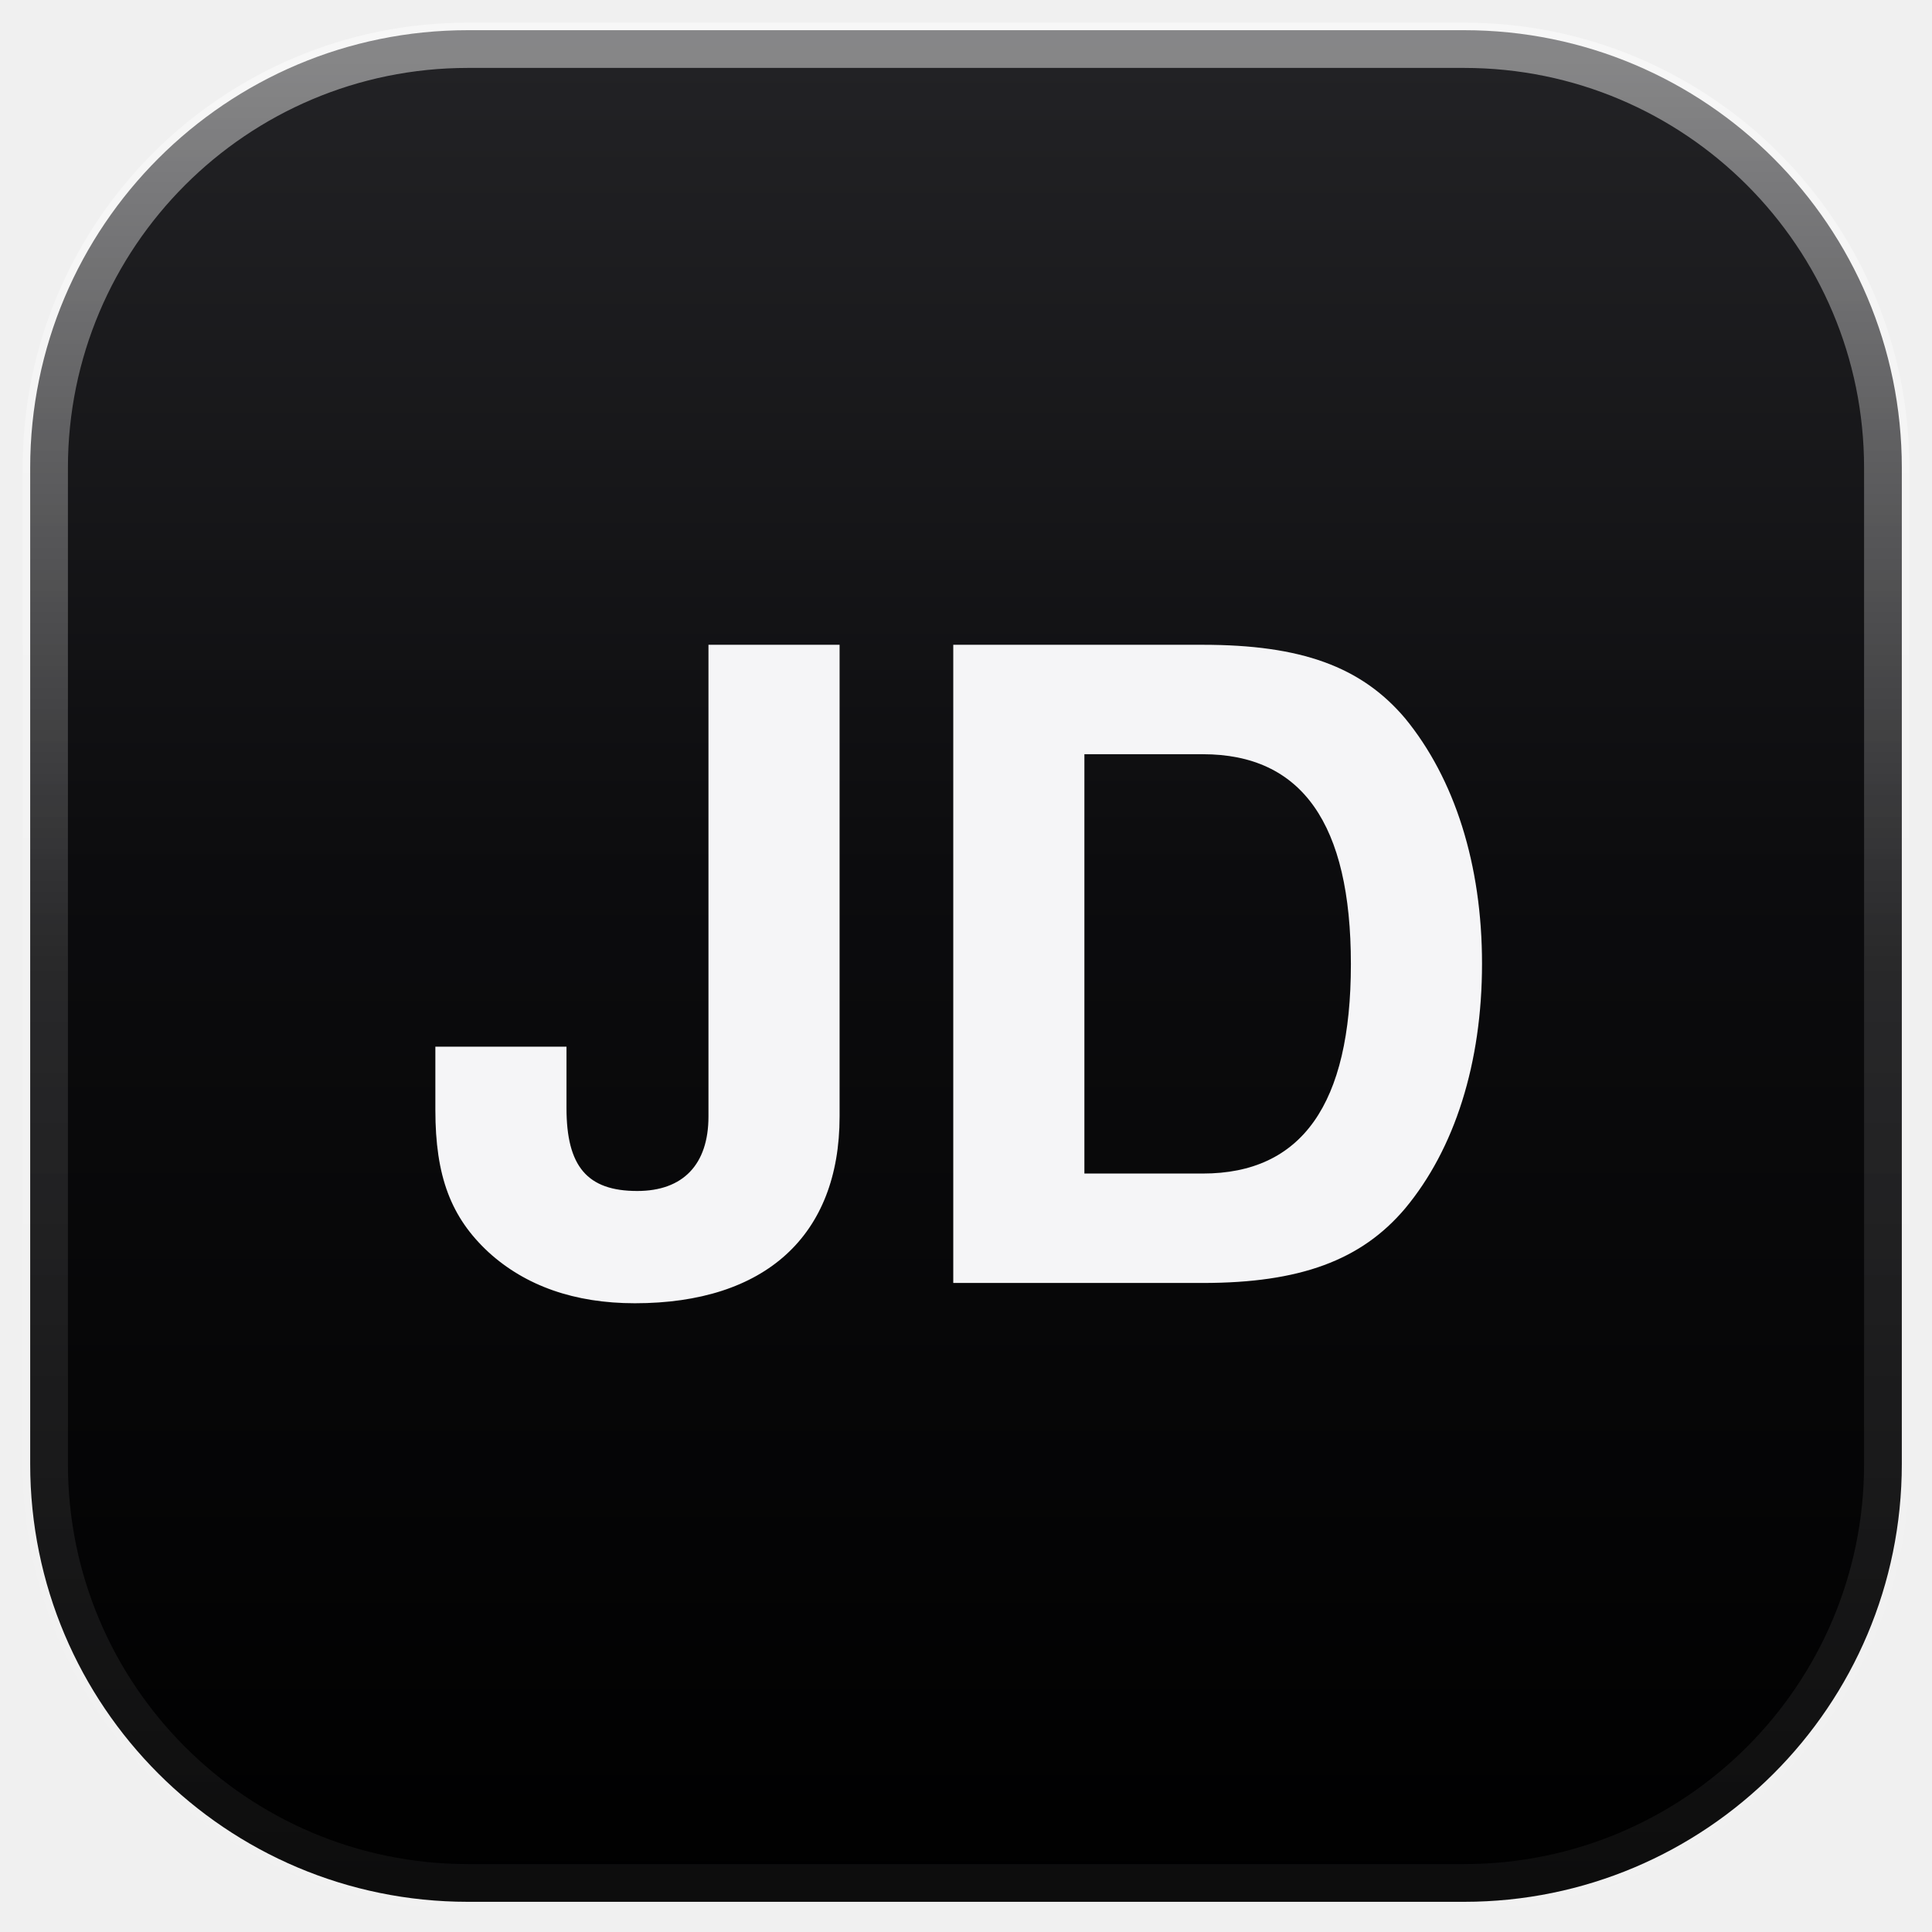
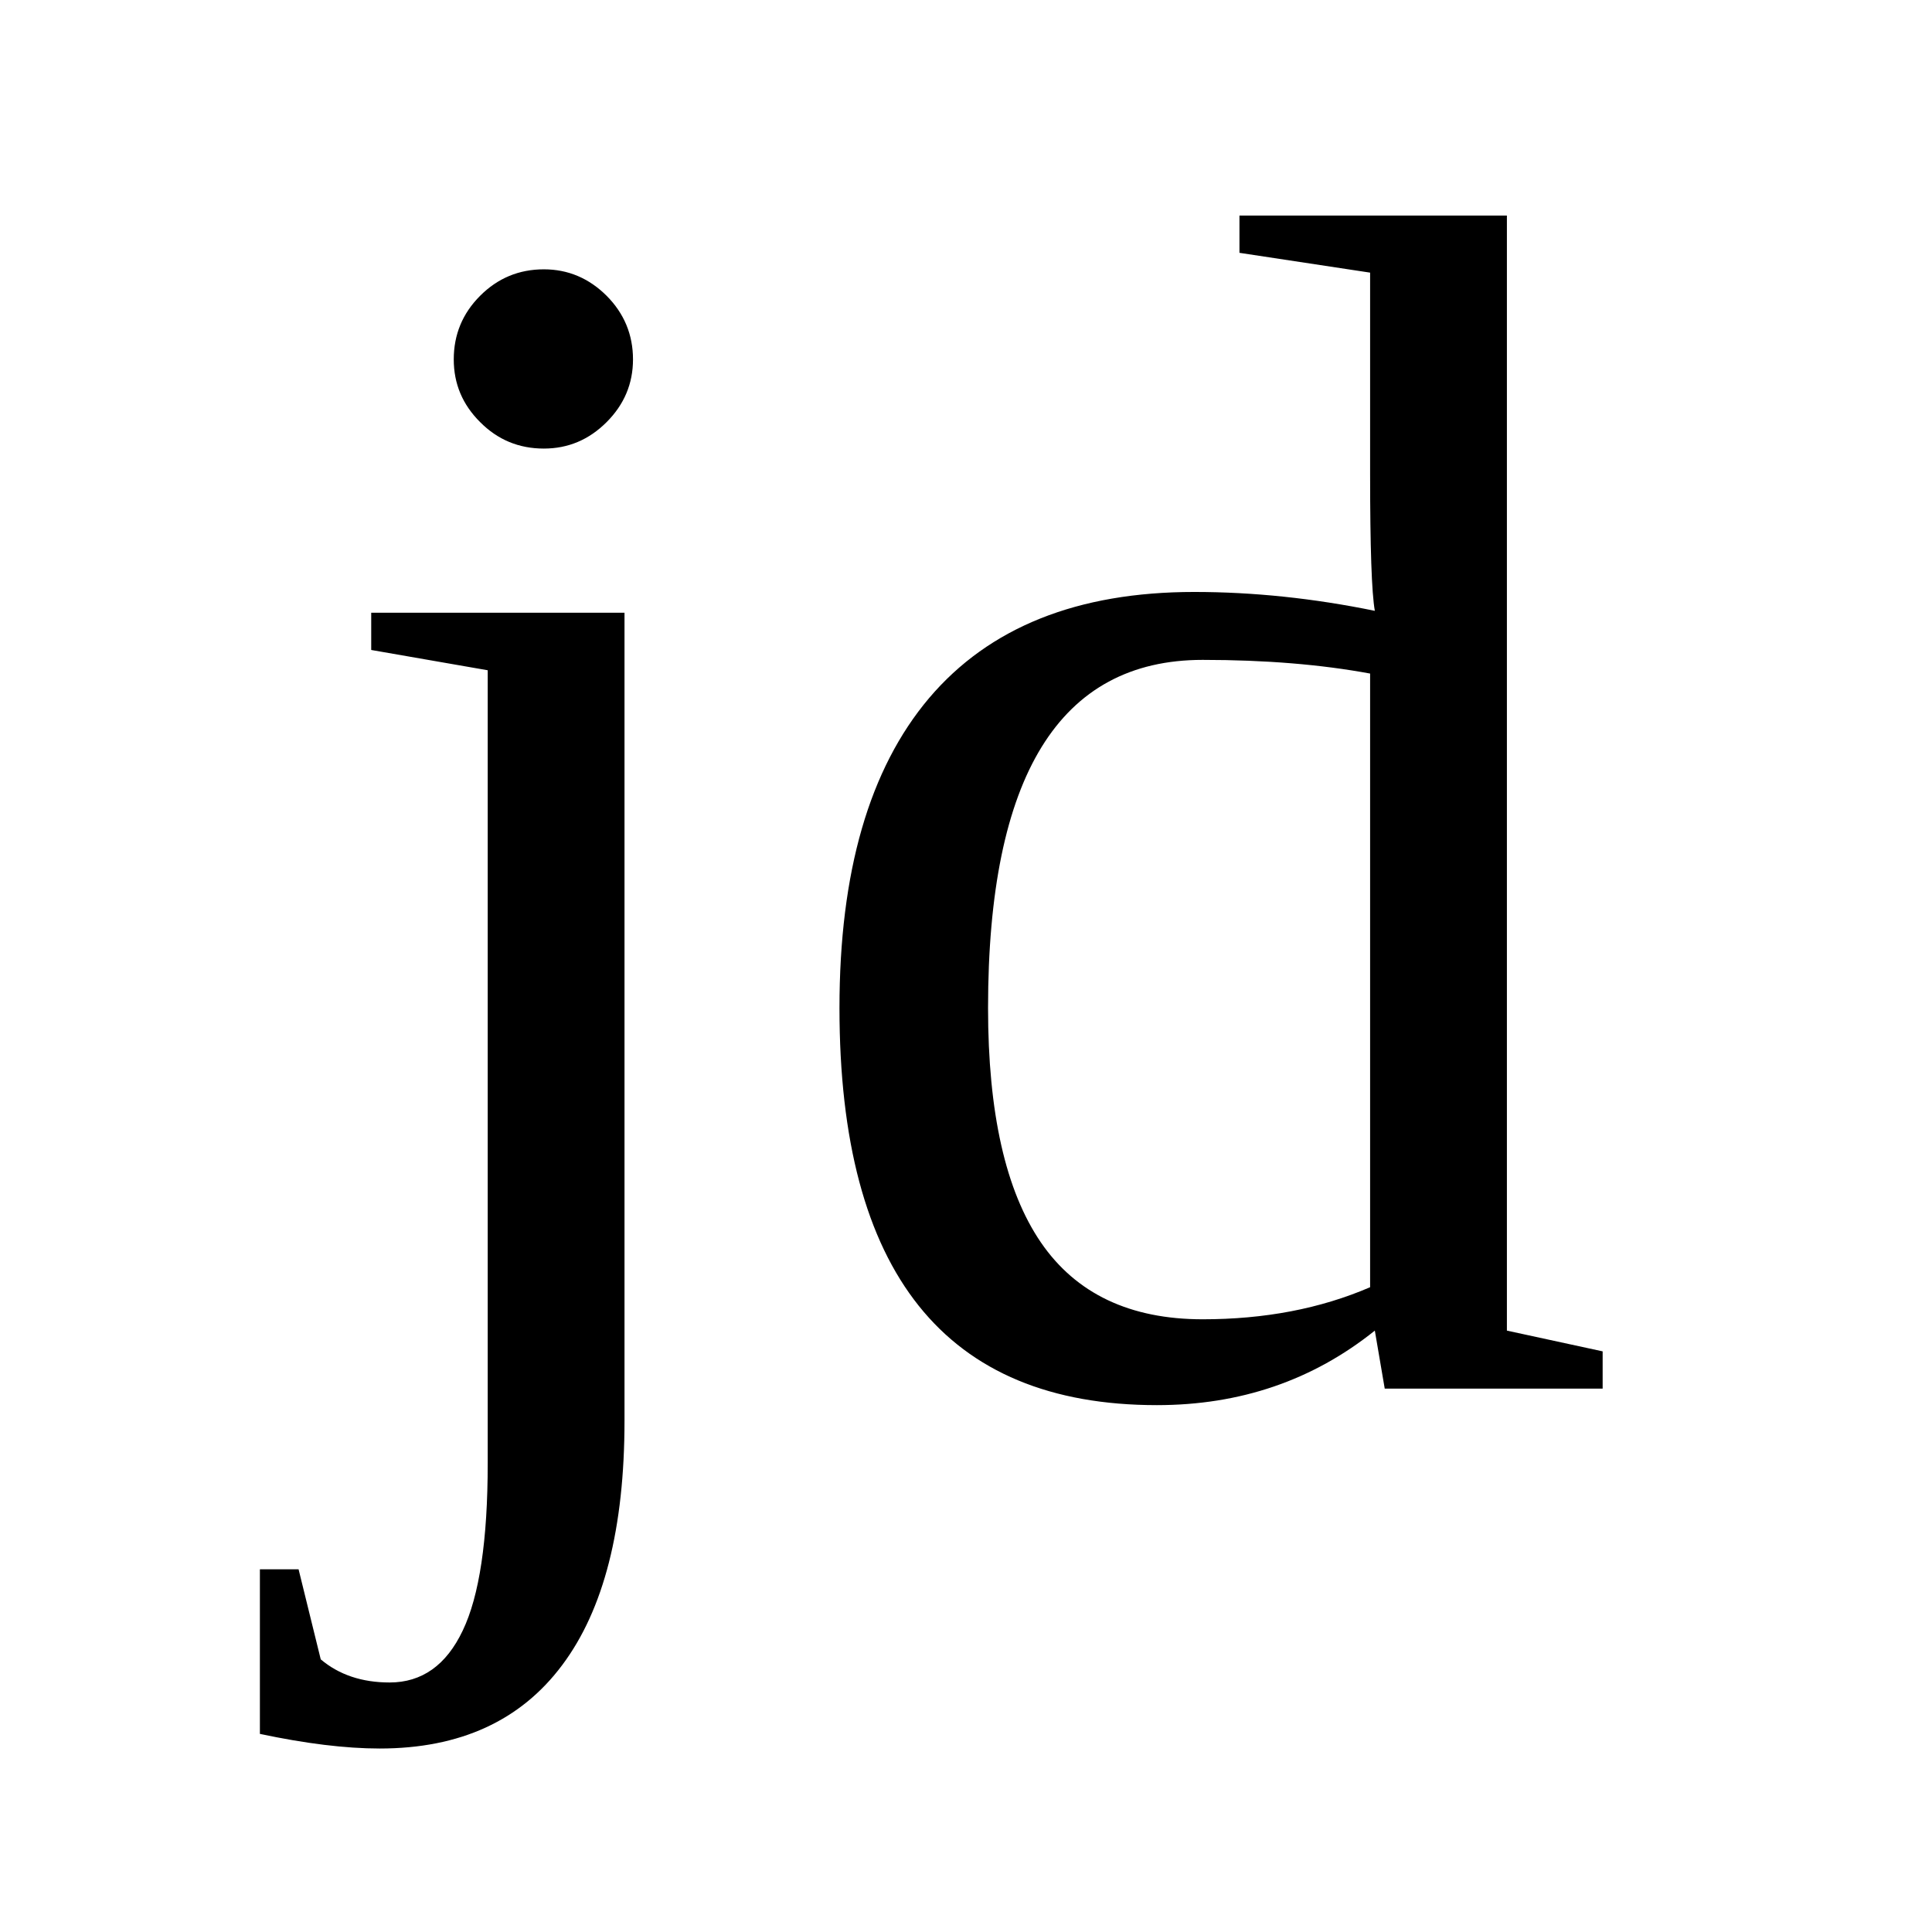
<svg xmlns="http://www.w3.org/2000/svg" viewBox="0 0 64 64">
-   <defs>
-     <linearGradient id="g" x1="0" y1="0" x2="0" y2="1">
-       <stop offset="0" stop-color="#232326" />
-       <stop offset="0.45" stop-color="#0c0c0e" />
-       <stop offset="1" stop-color="#000000" />
-     </linearGradient>
-     <linearGradient id="e" x1="0" y1="0" x2="0" y2="1">
-       <stop offset="0" stop-color="#ffffff" stop-opacity="0.45" />
-       <stop offset="0.5" stop-color="#ffffff" stop-opacity="0.12" />
-       <stop offset="1" stop-color="#ffffff" stop-opacity="0.05" />
-     </linearGradient>
-   </defs>
-   <rect x="1" y="1" width="62" height="62" rx="14.5" fill="url(#g)" />
-   <rect x="1.5" y="1.5" width="61" height="61" rx="14" fill="none" stroke="url(#e)" stroke-width="1.5" />
-   <text x="32" y="42.5" text-anchor="middle" font-family="Helvetica Neue, Helvetica, Arial, sans-serif" font-size="29" font-weight="600" letter-spacing="-0.5" fill="#F5F5F7">JD</text>
+   <rect width="64" height="64" fill="#fff" />
+   <text x="32" y="46" text-anchor="middle" font-family="Times New Roman, Times, serif" font-size="56" fill="#000">jd</text>
</svg>
